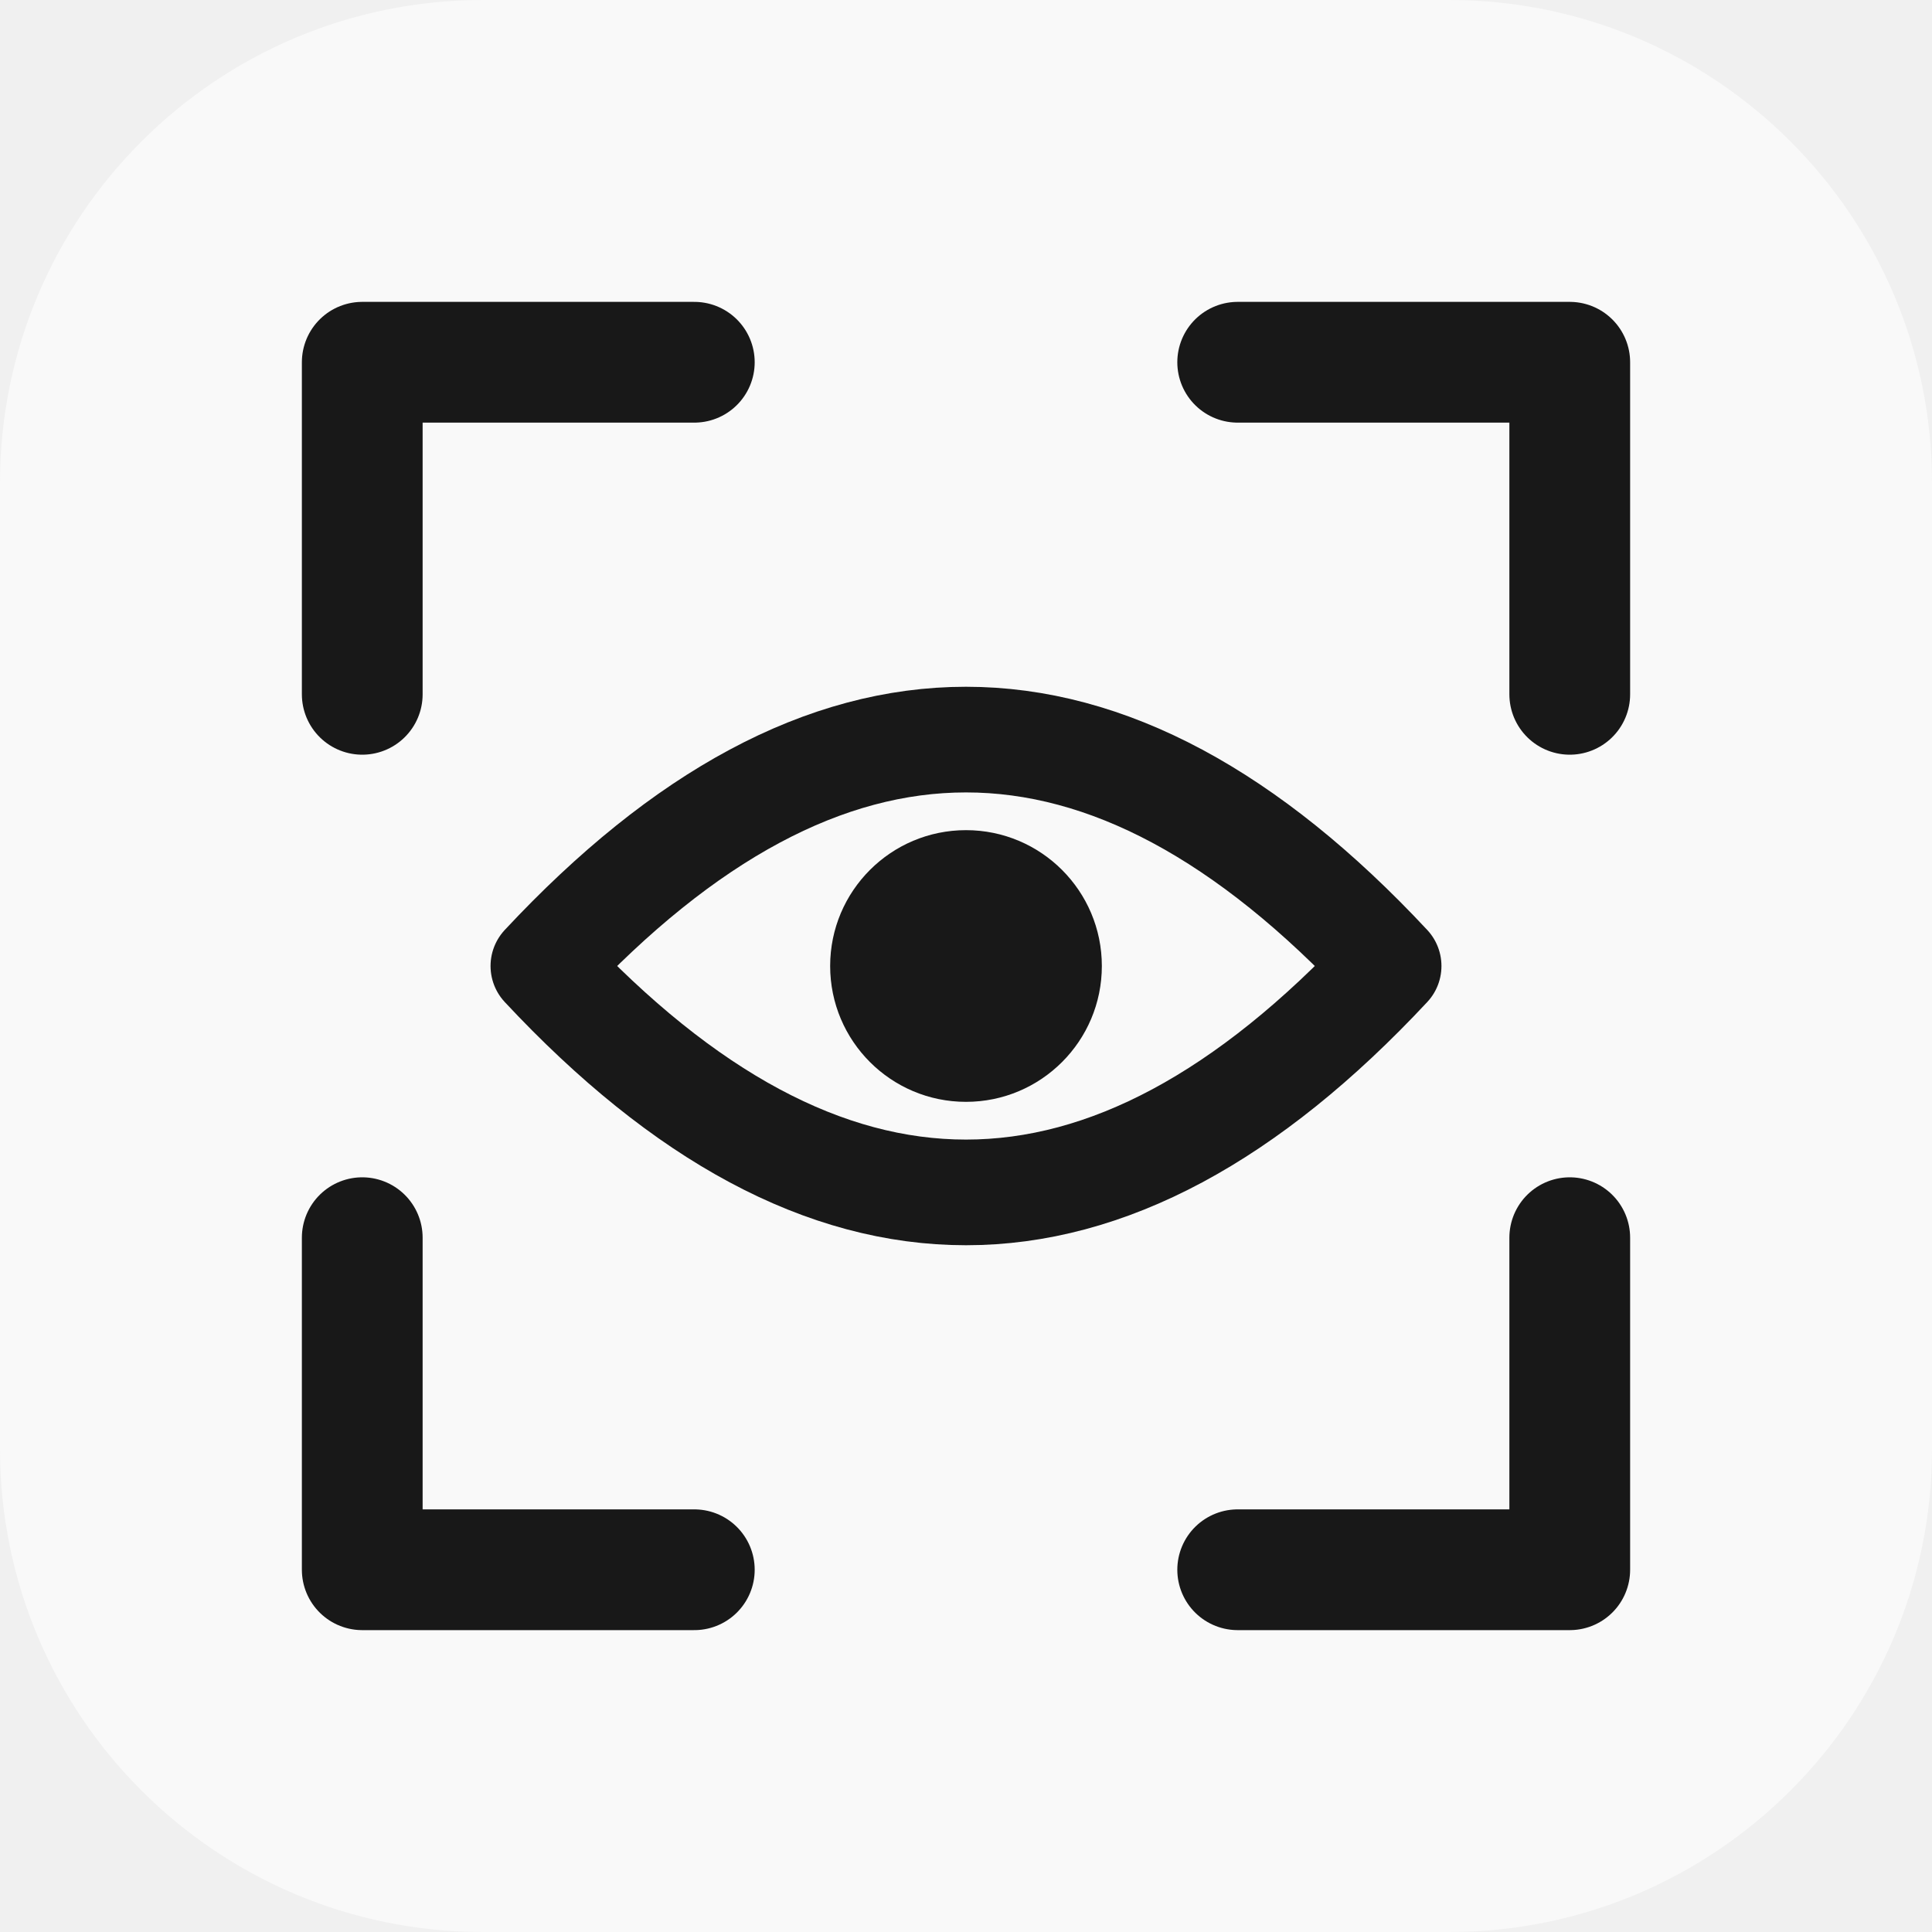
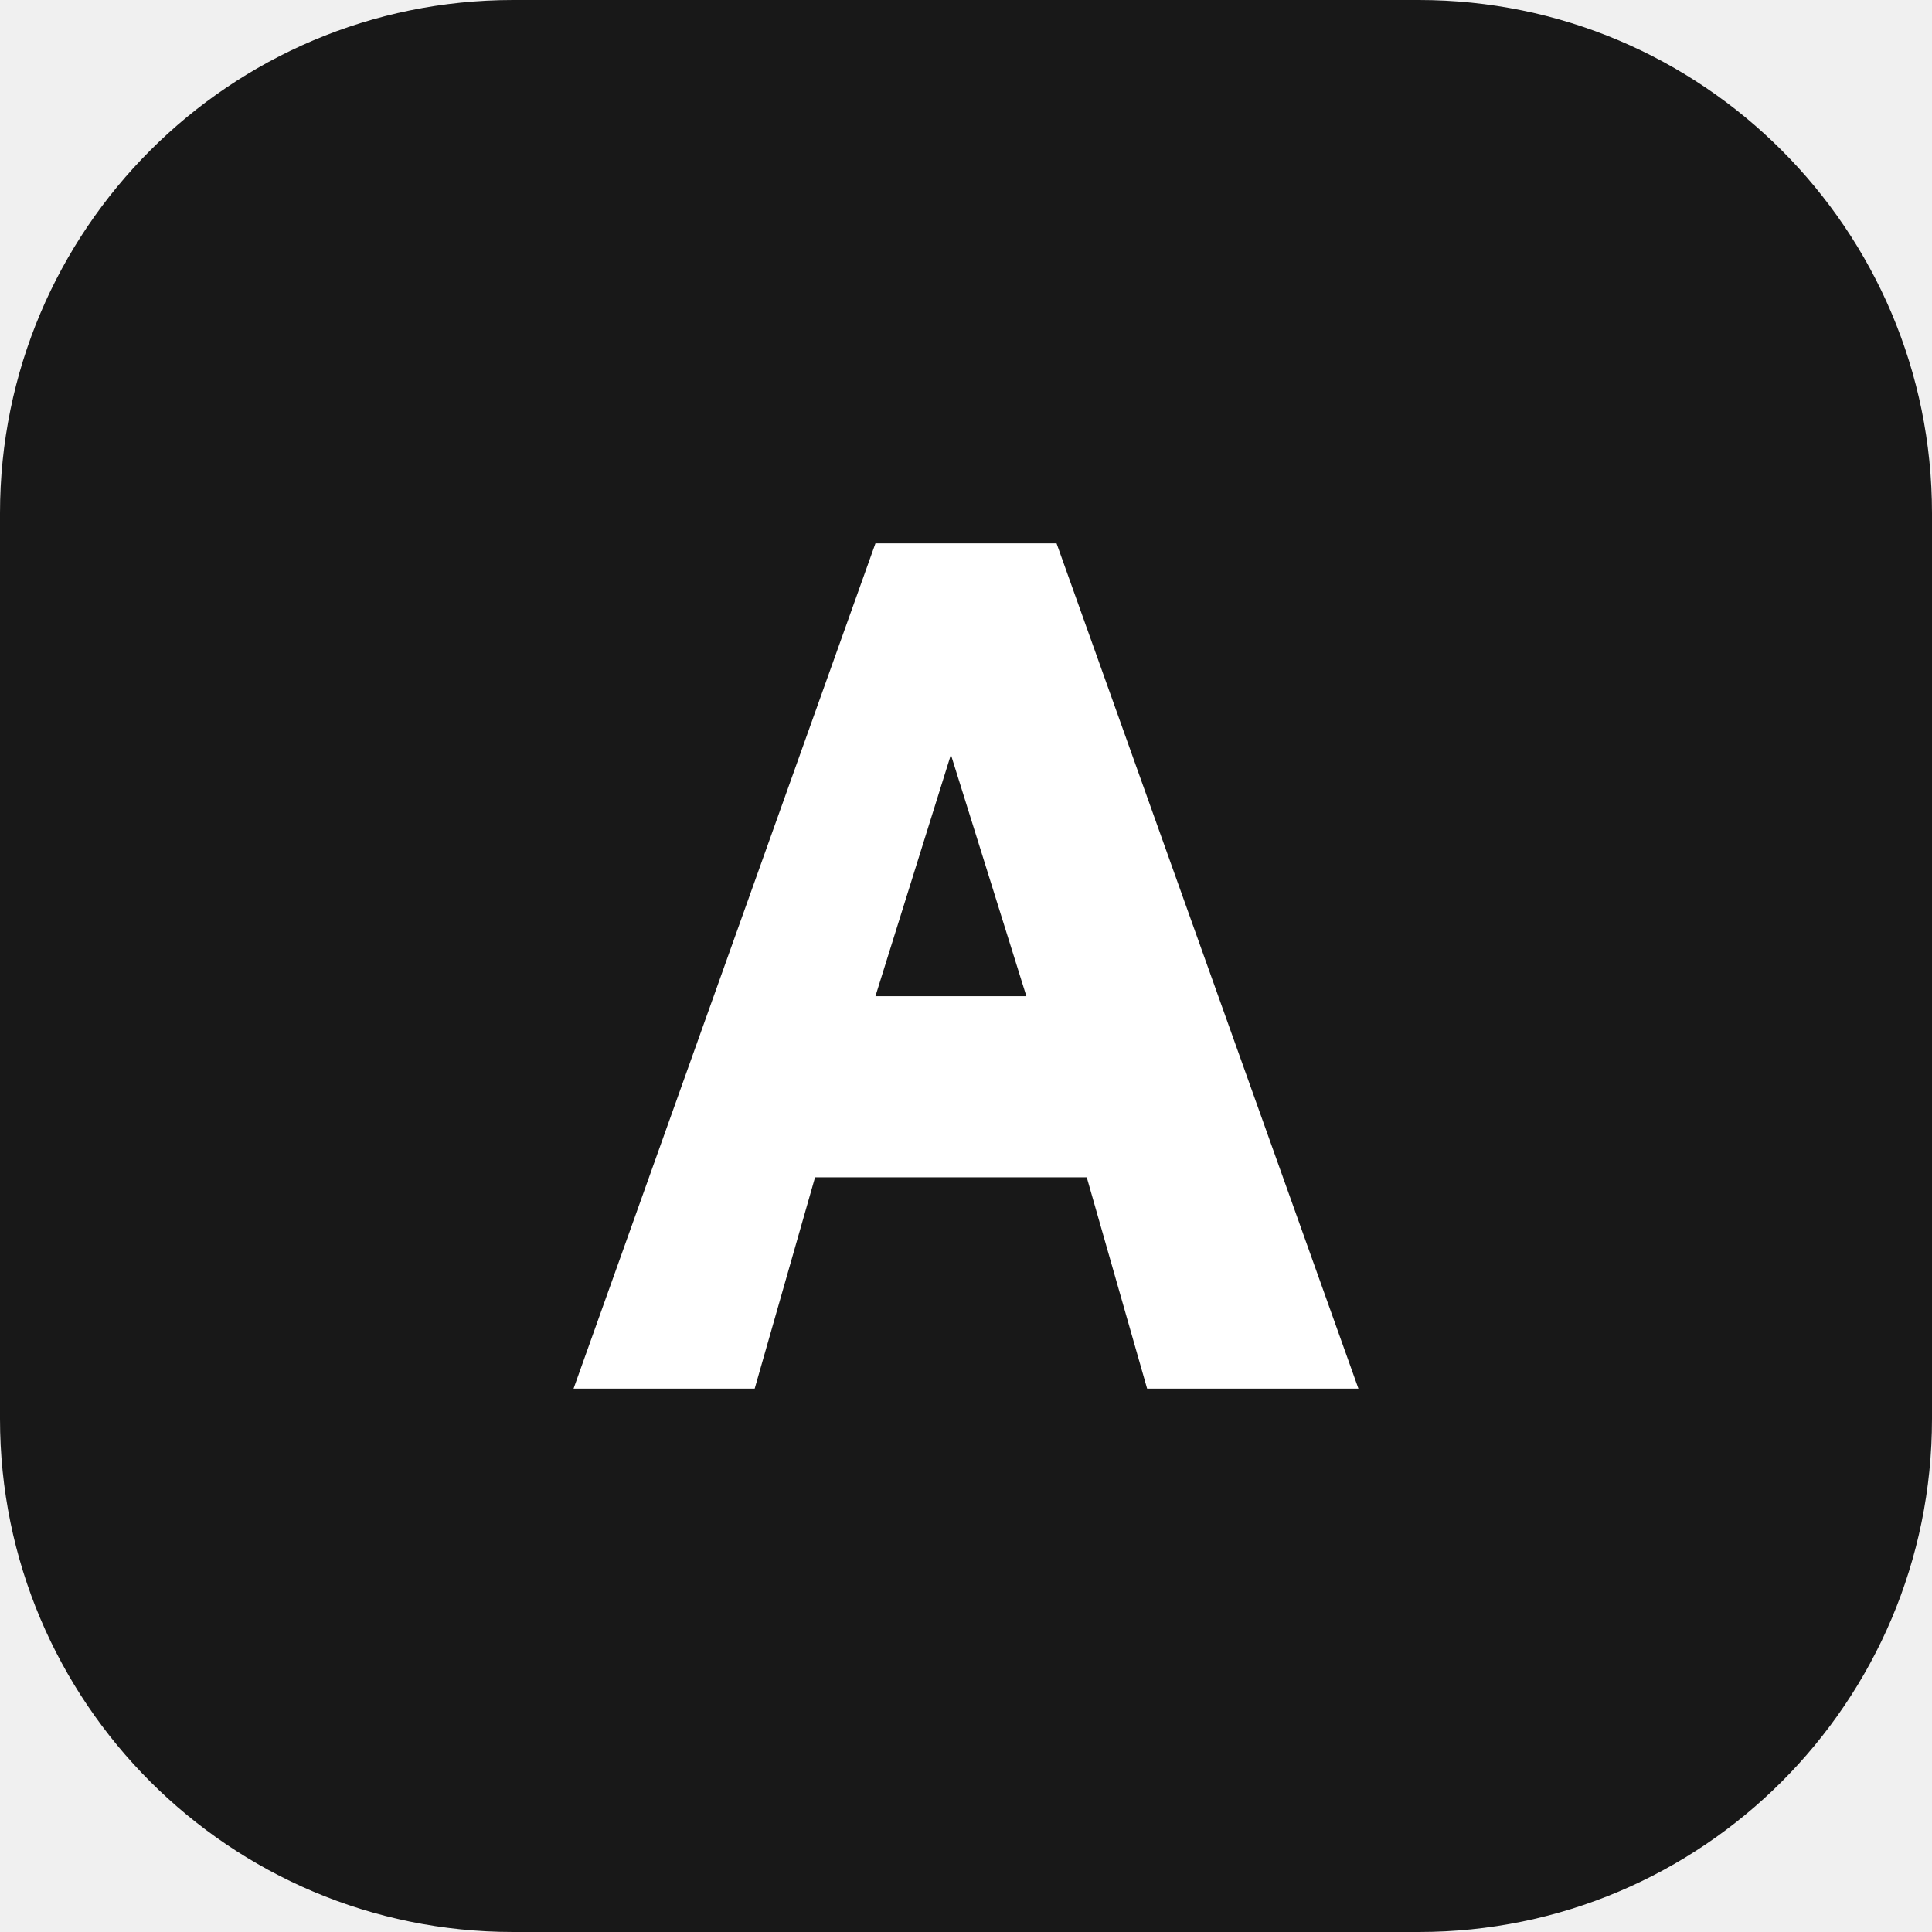
- <svg xmlns="http://www.w3.org/2000/svg" viewBox="0 0 64 64" fill="none">
-   <rect width="64" height="64" rx="16" fill="#f9f9f9" />
-   <g stroke="#181818" stroke-linecap="round" stroke-linejoin="round">
-     <path d="M23 12H12V23M41 12H52V23M12 41V52H23M52 41V52H41" stroke-width="4" />
-     <path d="M18 32Q32 17 46 32Q32 47 18 32Z" stroke-width="3.5" />
-   </g>
-   <circle cx="32" cy="32" r="4.5" fill="#181818" />
+ <svg xmlns="http://www.w3.org/2000/svg" viewBox="0 0 64 64">
+   <rect width="64" height="64" rx="17" fill="#181818" />
+   <path d="M19 46 29 18h6l10 28h-7l-2-7H27l-2 7Zm10-13h5l-2.5-8Z" fill="#fff" />
</svg>
